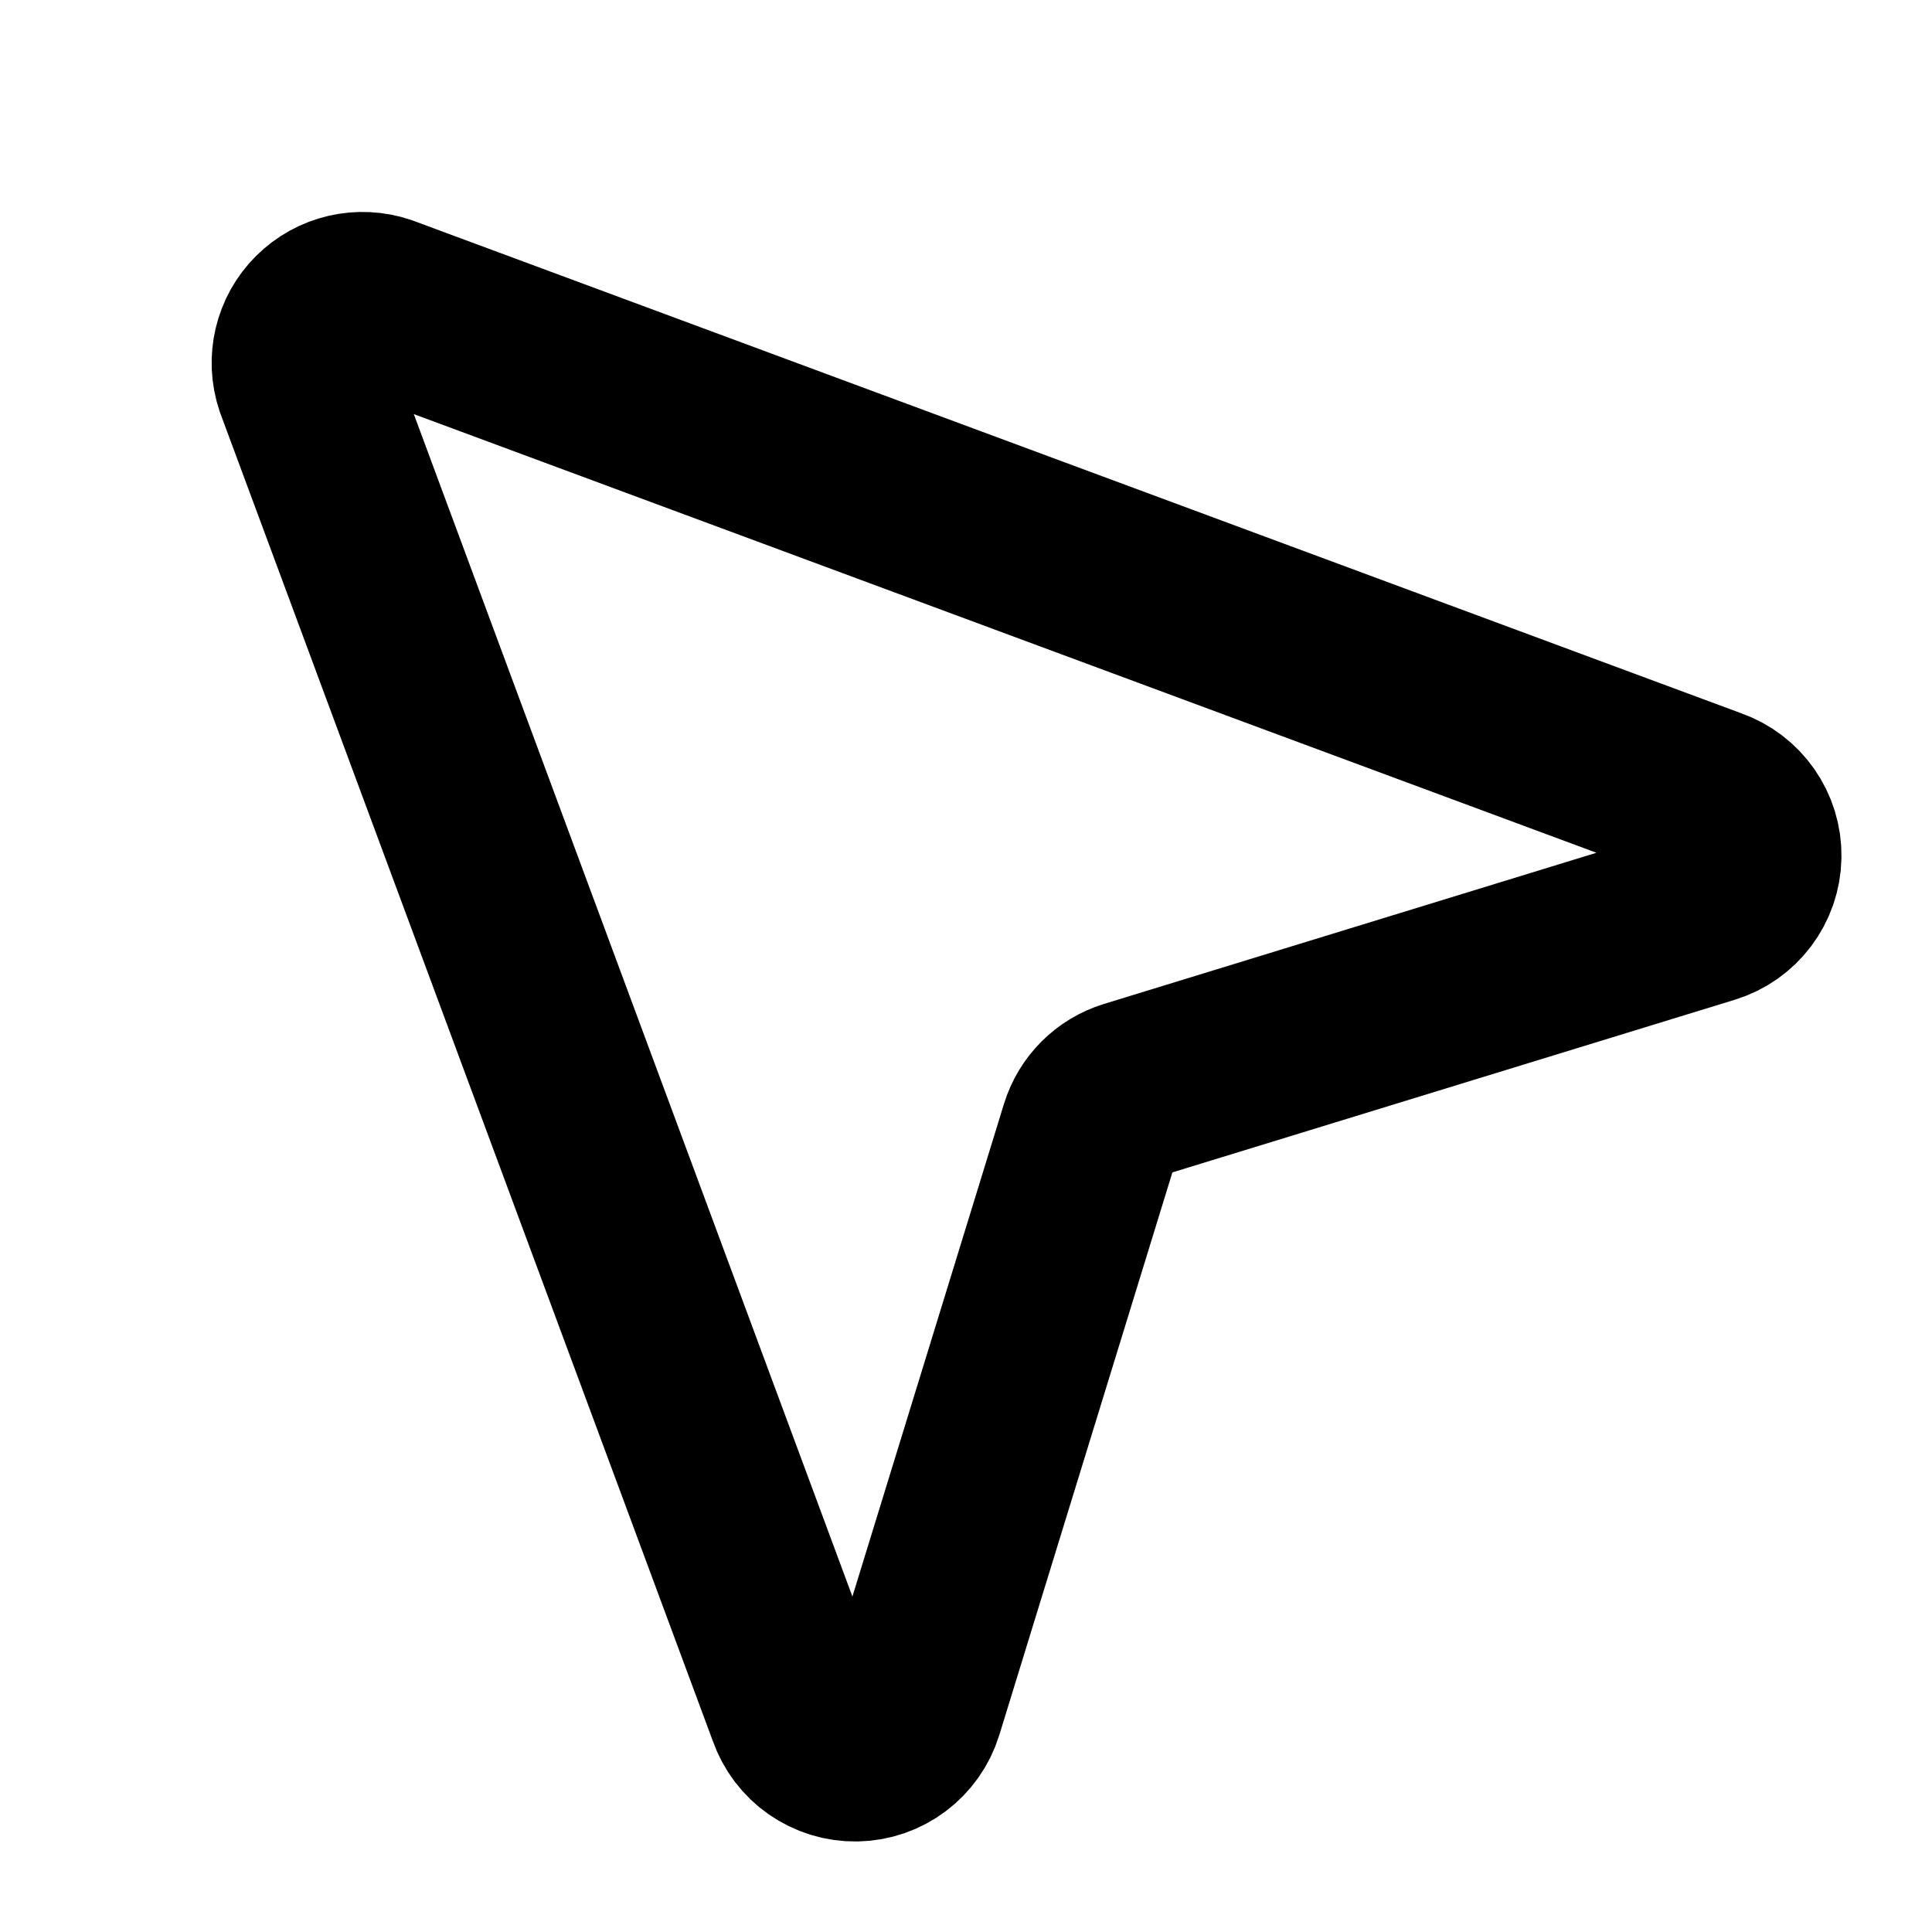
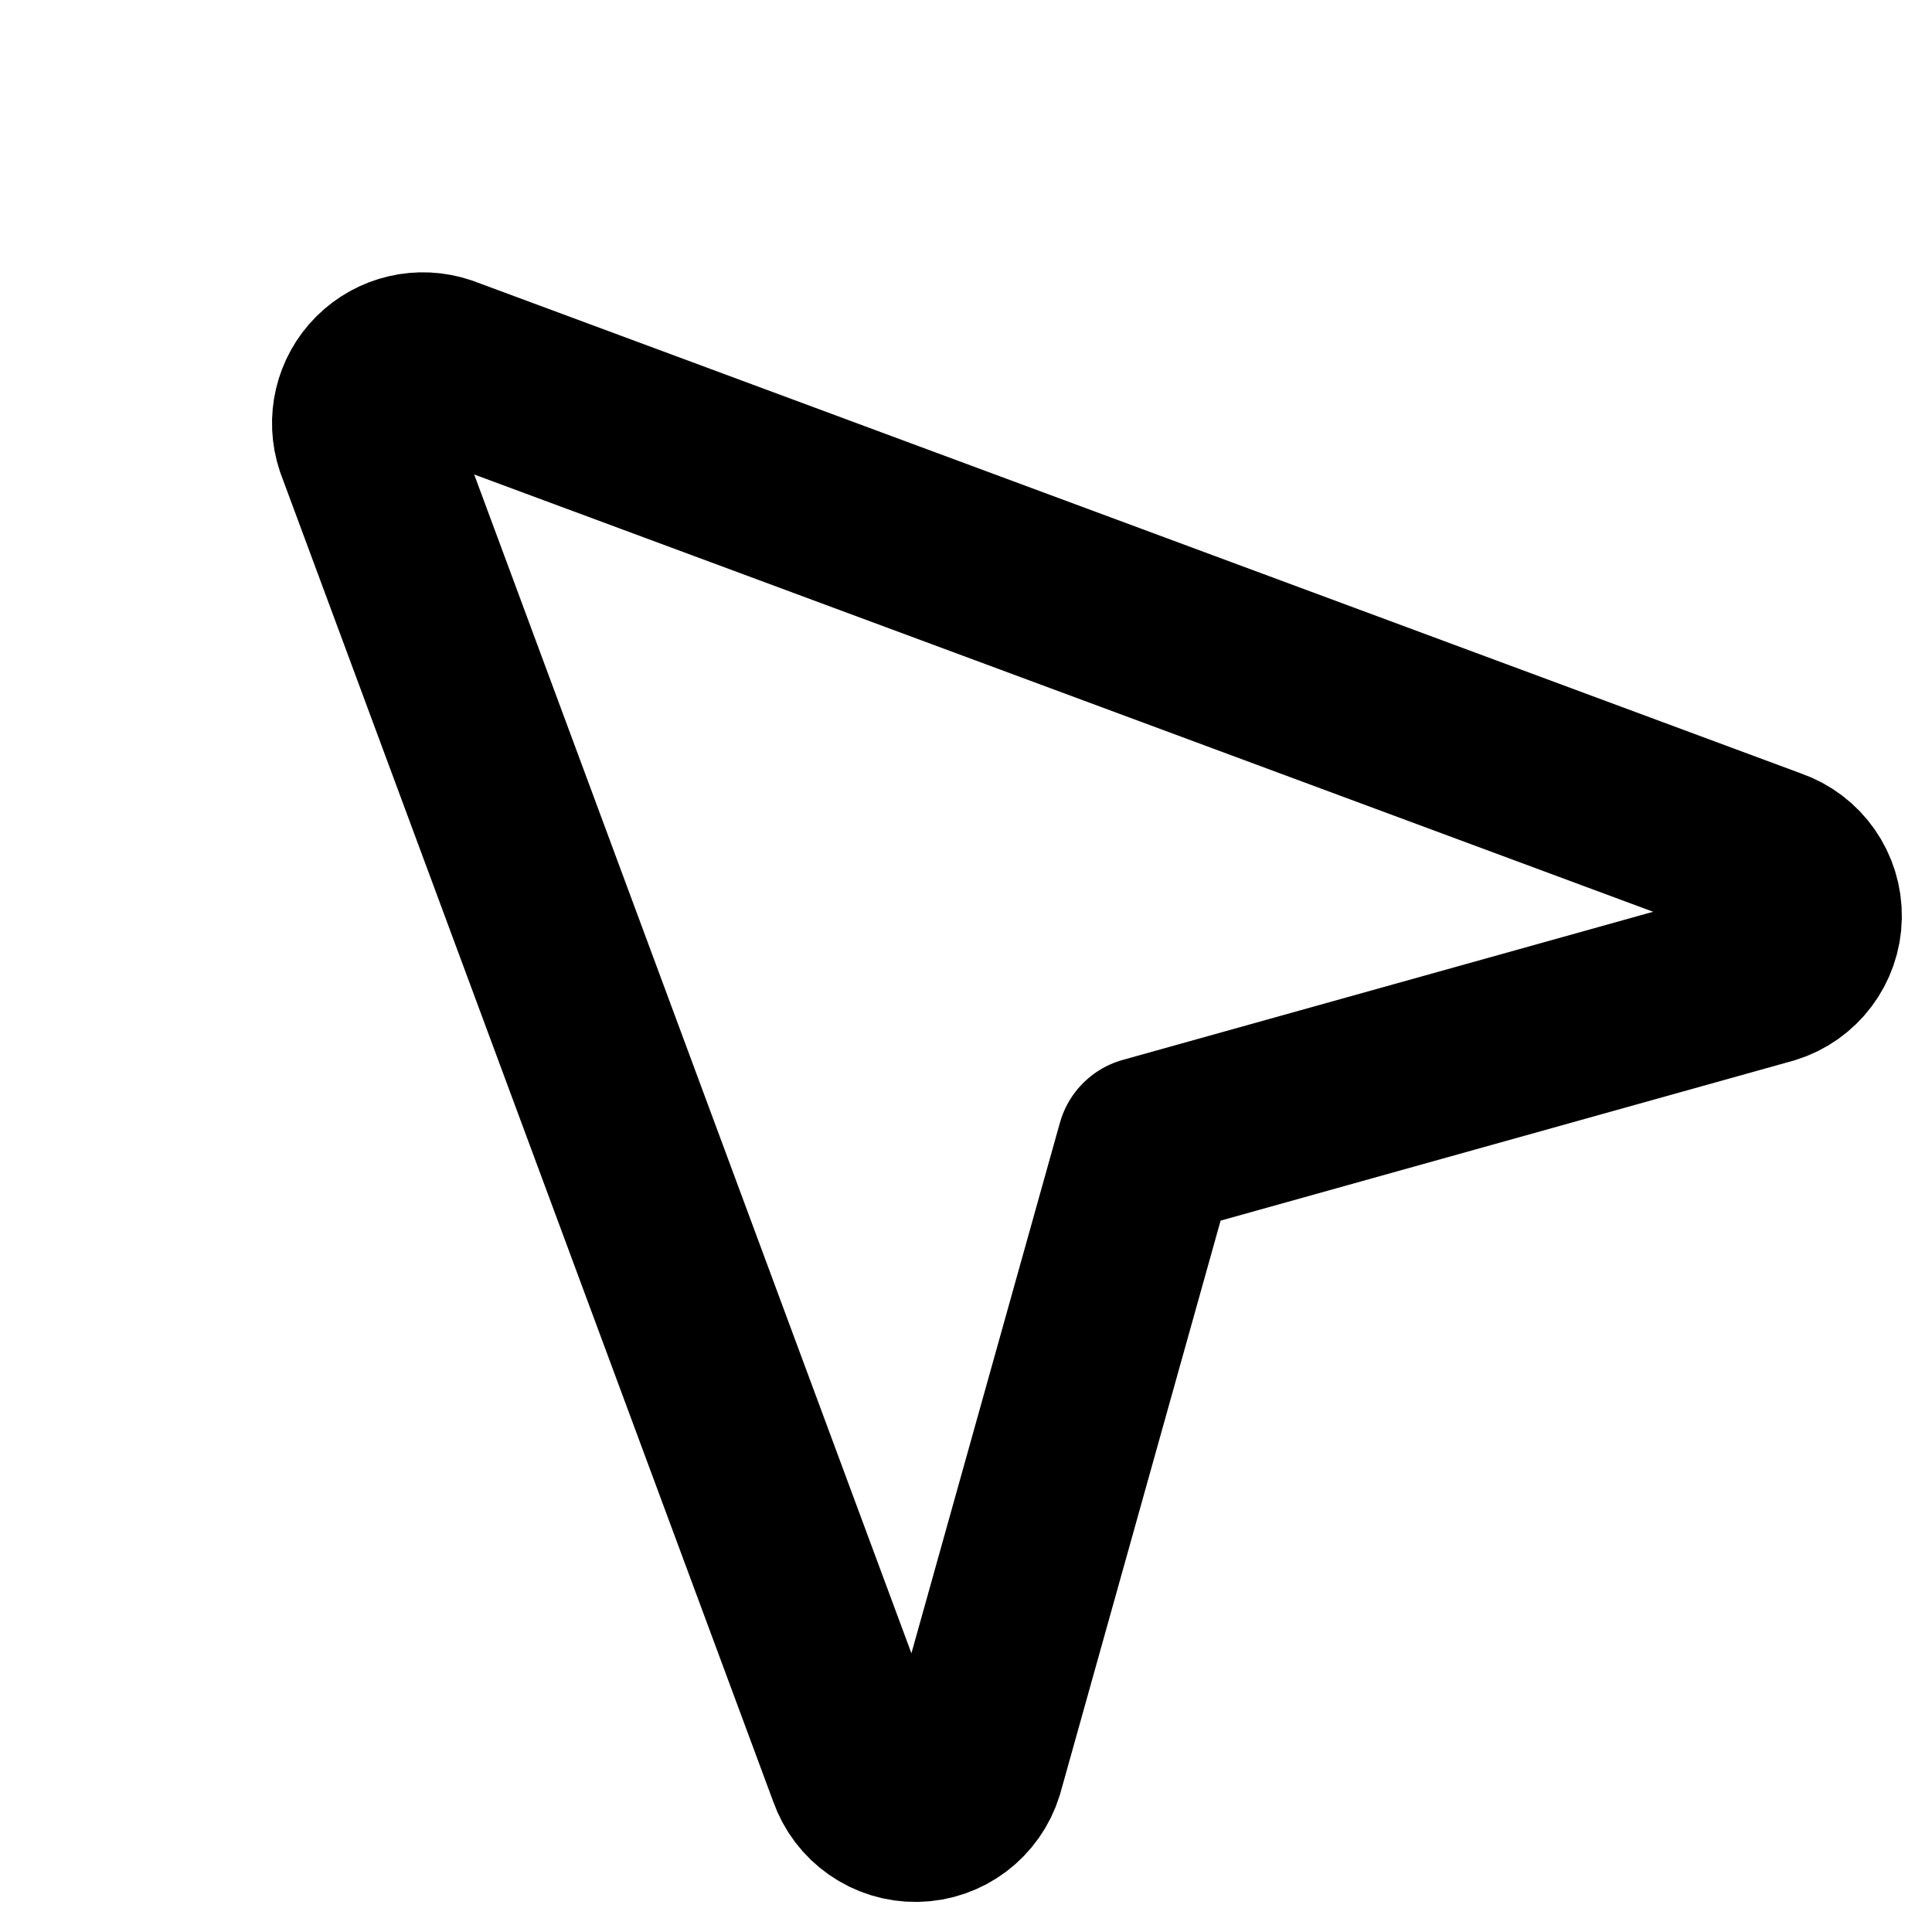
<svg xmlns="http://www.w3.org/2000/svg" viewBox="0 0 256 256">
  <rect width="256" height="256" fill="none" />
-   <path d="M105.74,226.62a8,8,0,0,0,15.21-.27L144.5,149.8a8,8,0,0,1,5.3-5.3L226.35,121a8,8,0,0,0,.27-15.21l-176-65.28A8,8,0,0,0,40.46,50.63Z" fill="none" stroke="currentColor" stroke-linecap="round" stroke-linejoin="round" stroke-width="24" />
+   <path d="M152,152,234.35,129a8,8,0,0,0,.27-15.21l-176-65.28A8,8,0,0,0,48.46,58.63l65.28,176a8,8,0,0,0,15.21-.27Z" fill="none" stroke="currentColor" stroke-linecap="round" stroke-linejoin="round" stroke-width="24" />
</svg>
